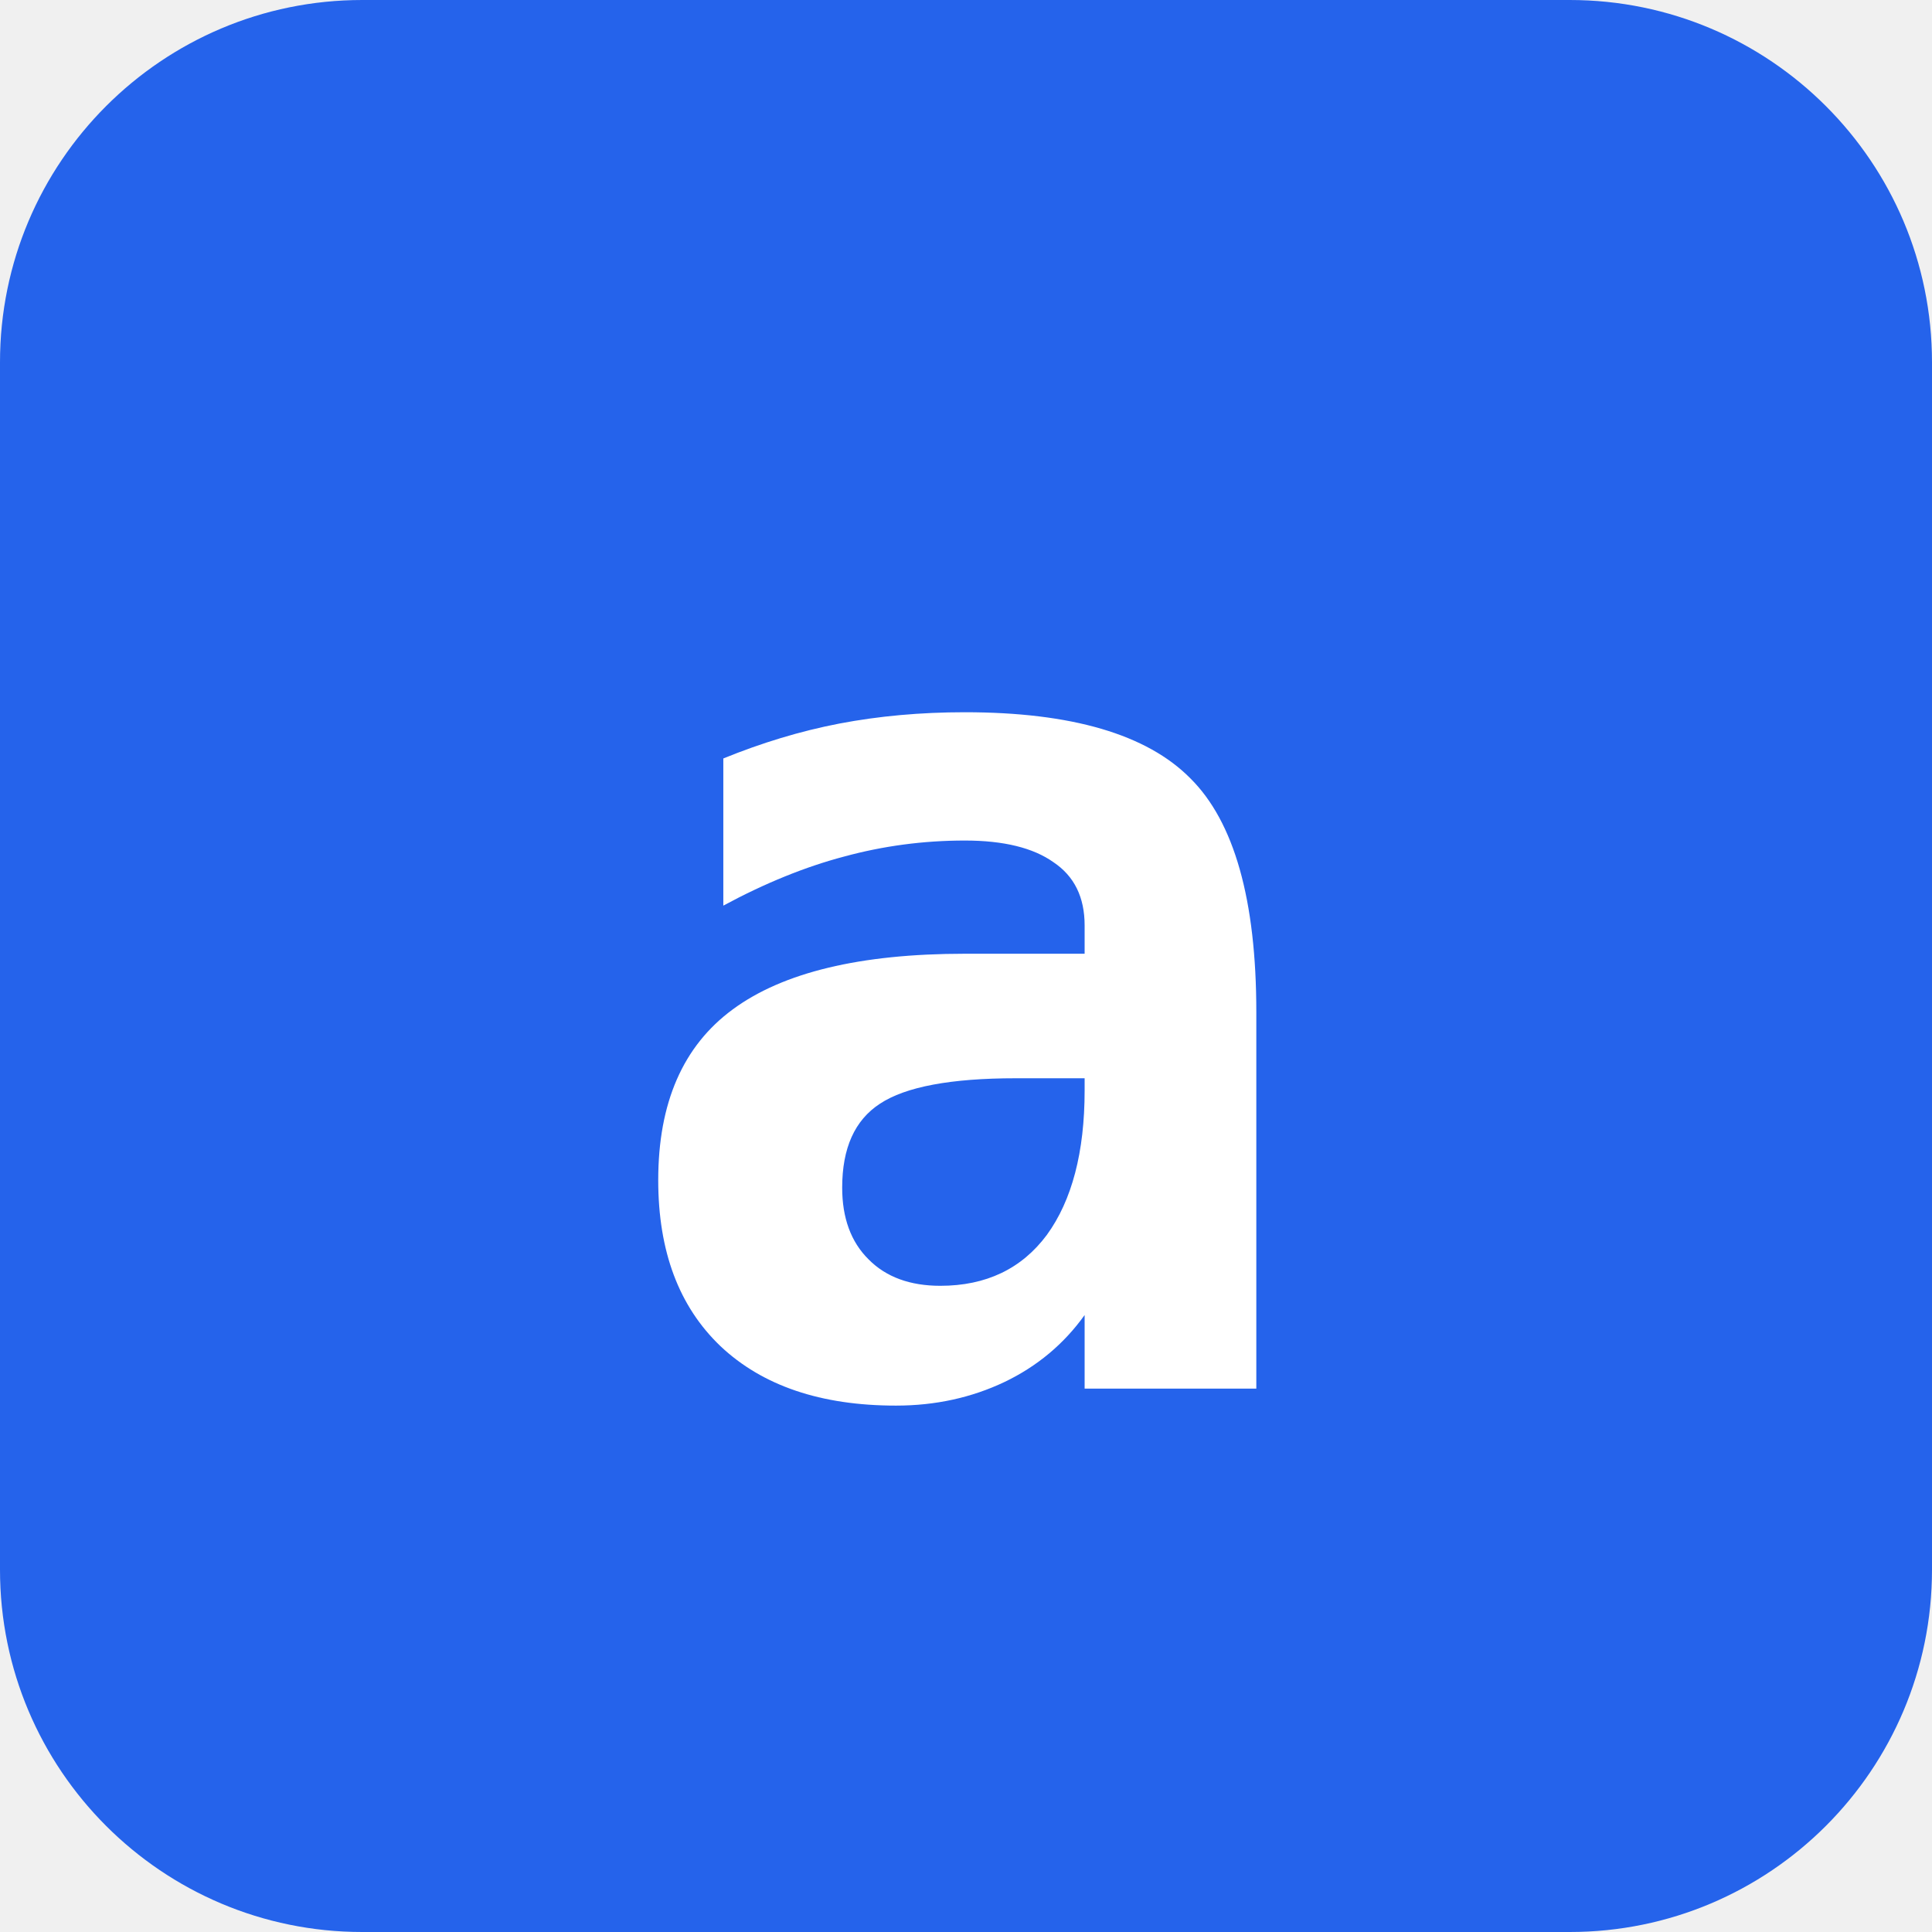
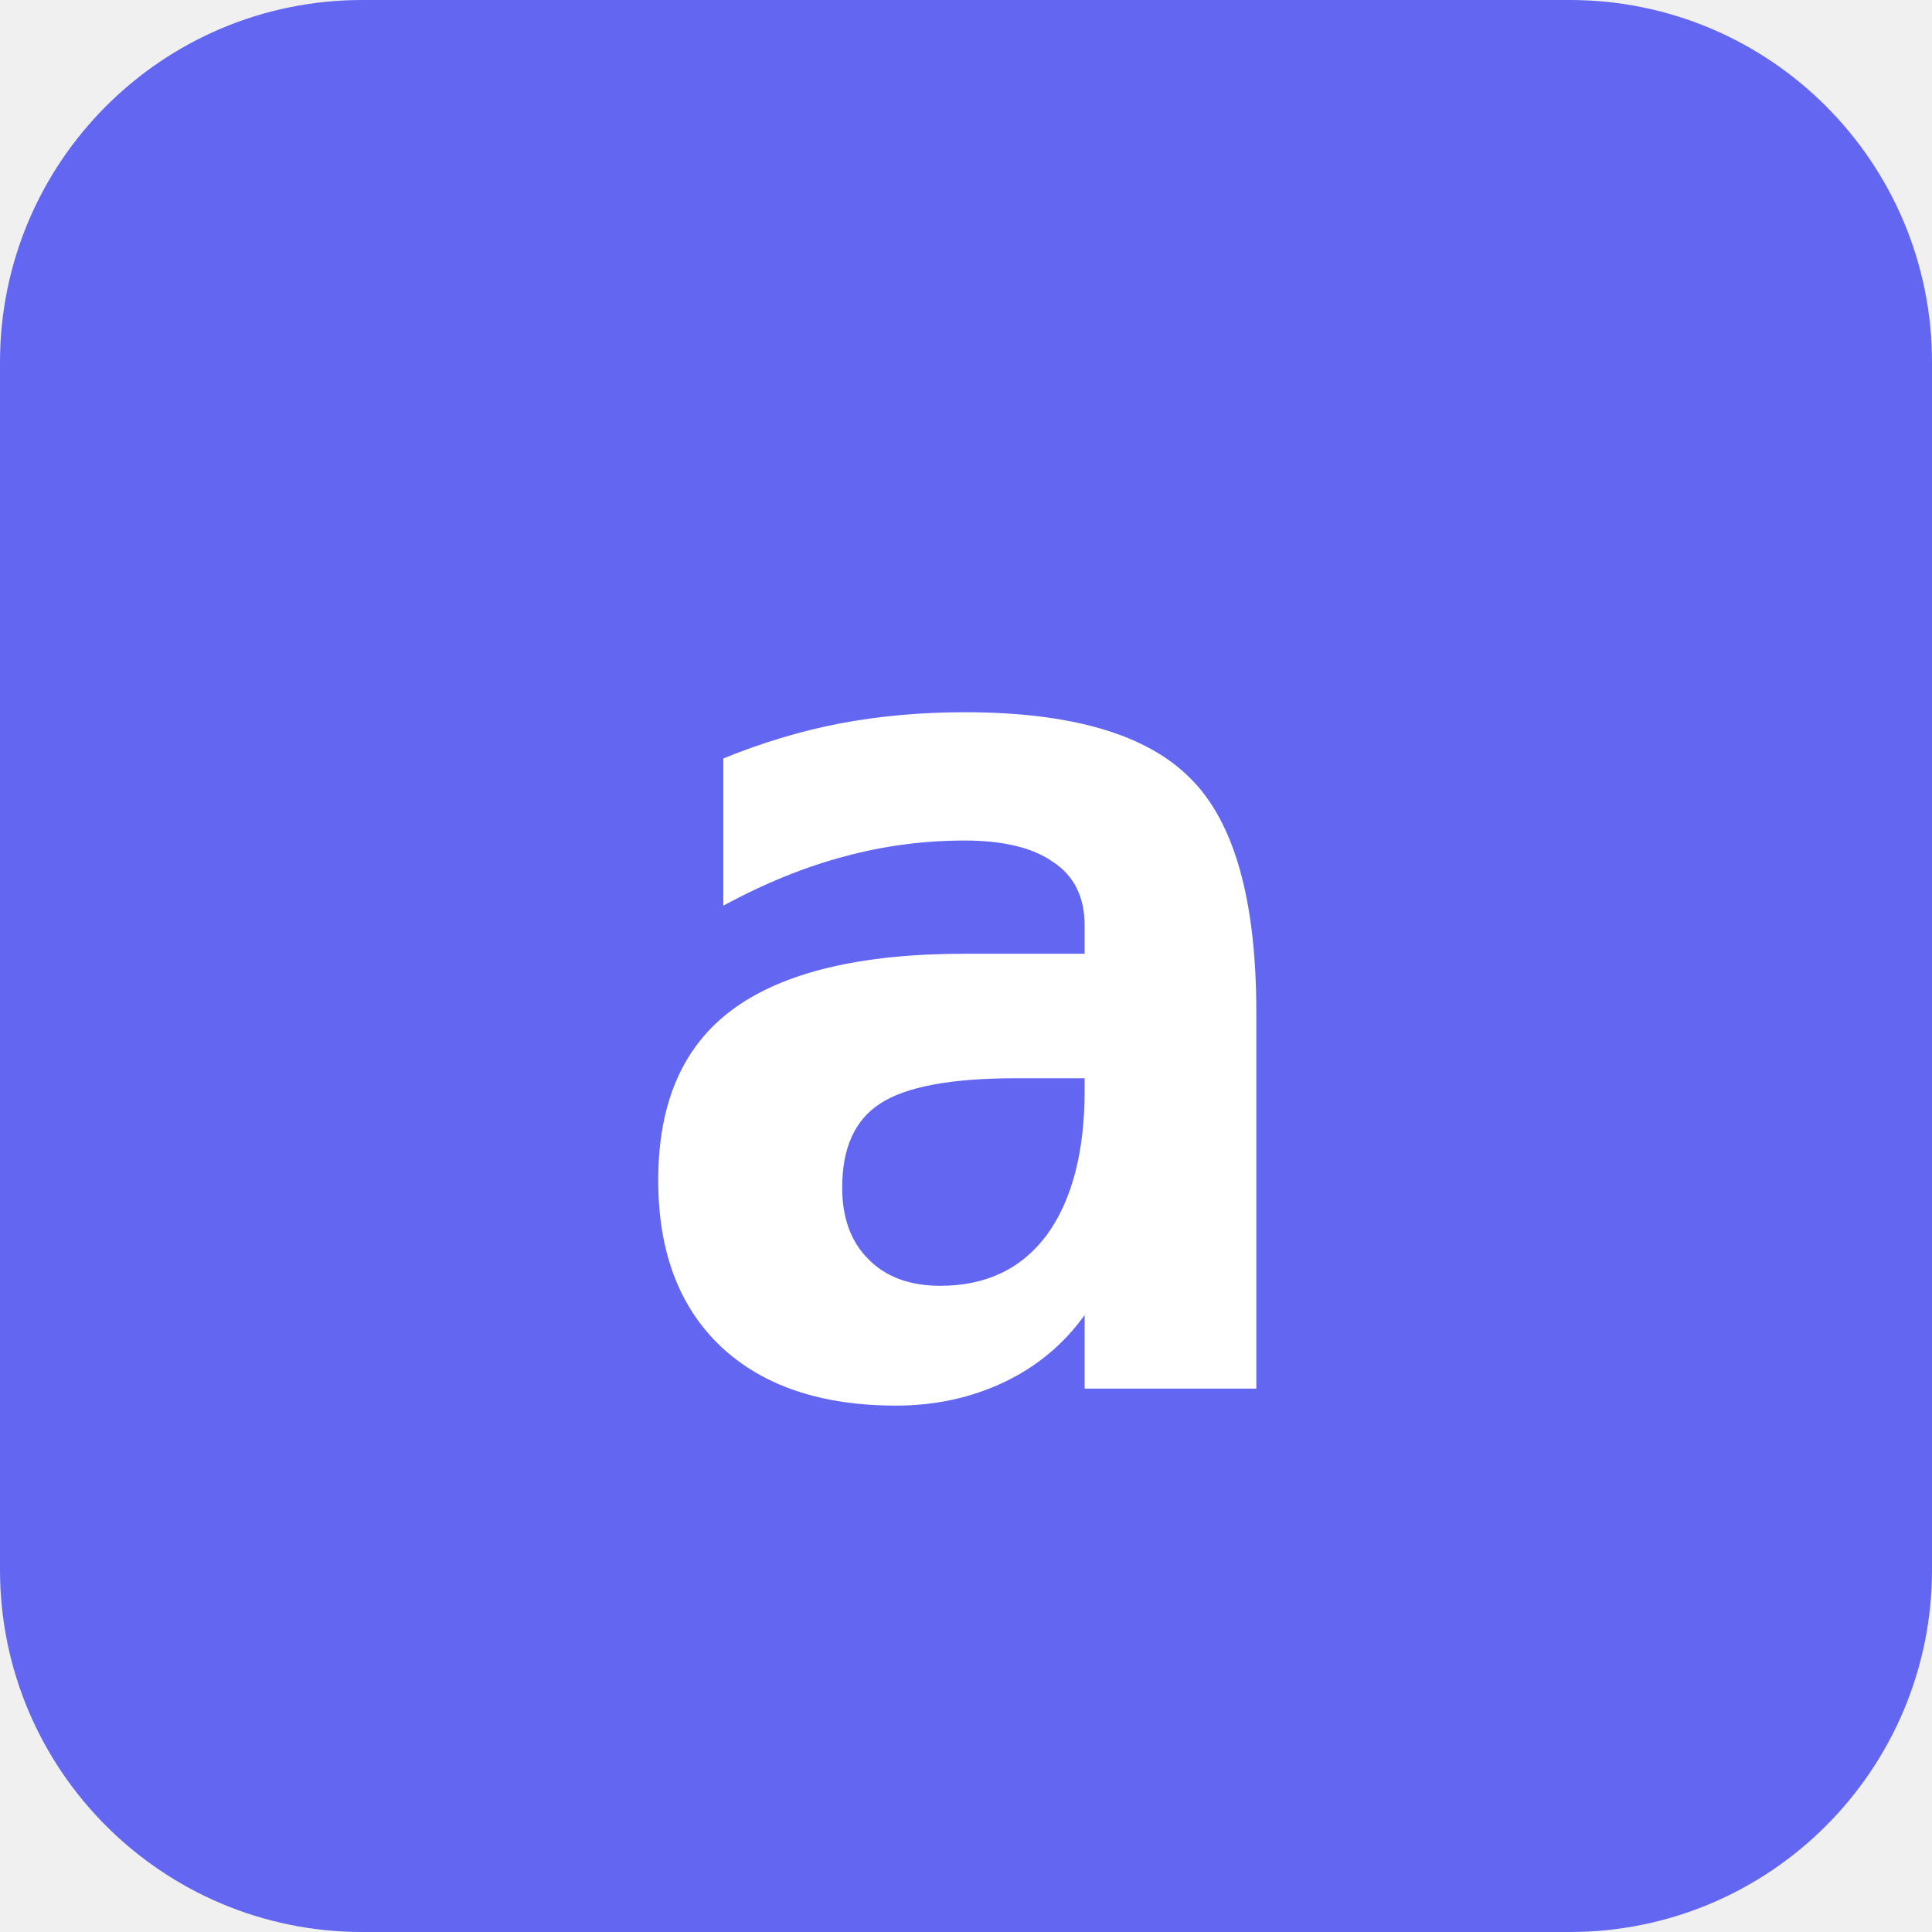
<svg xmlns="http://www.w3.org/2000/svg" viewBox="0 0 32 32">
-   <rect width="32" height="32" rx="6" fill="#2563eb" />
+   <rect width="32" height="32" rx="6" fill="#6366f1" />
  <text x="16" y="23" font-family="monospace" font-size="20" font-weight="bold" fill="white" text-anchor="middle">a</text>
</svg>
